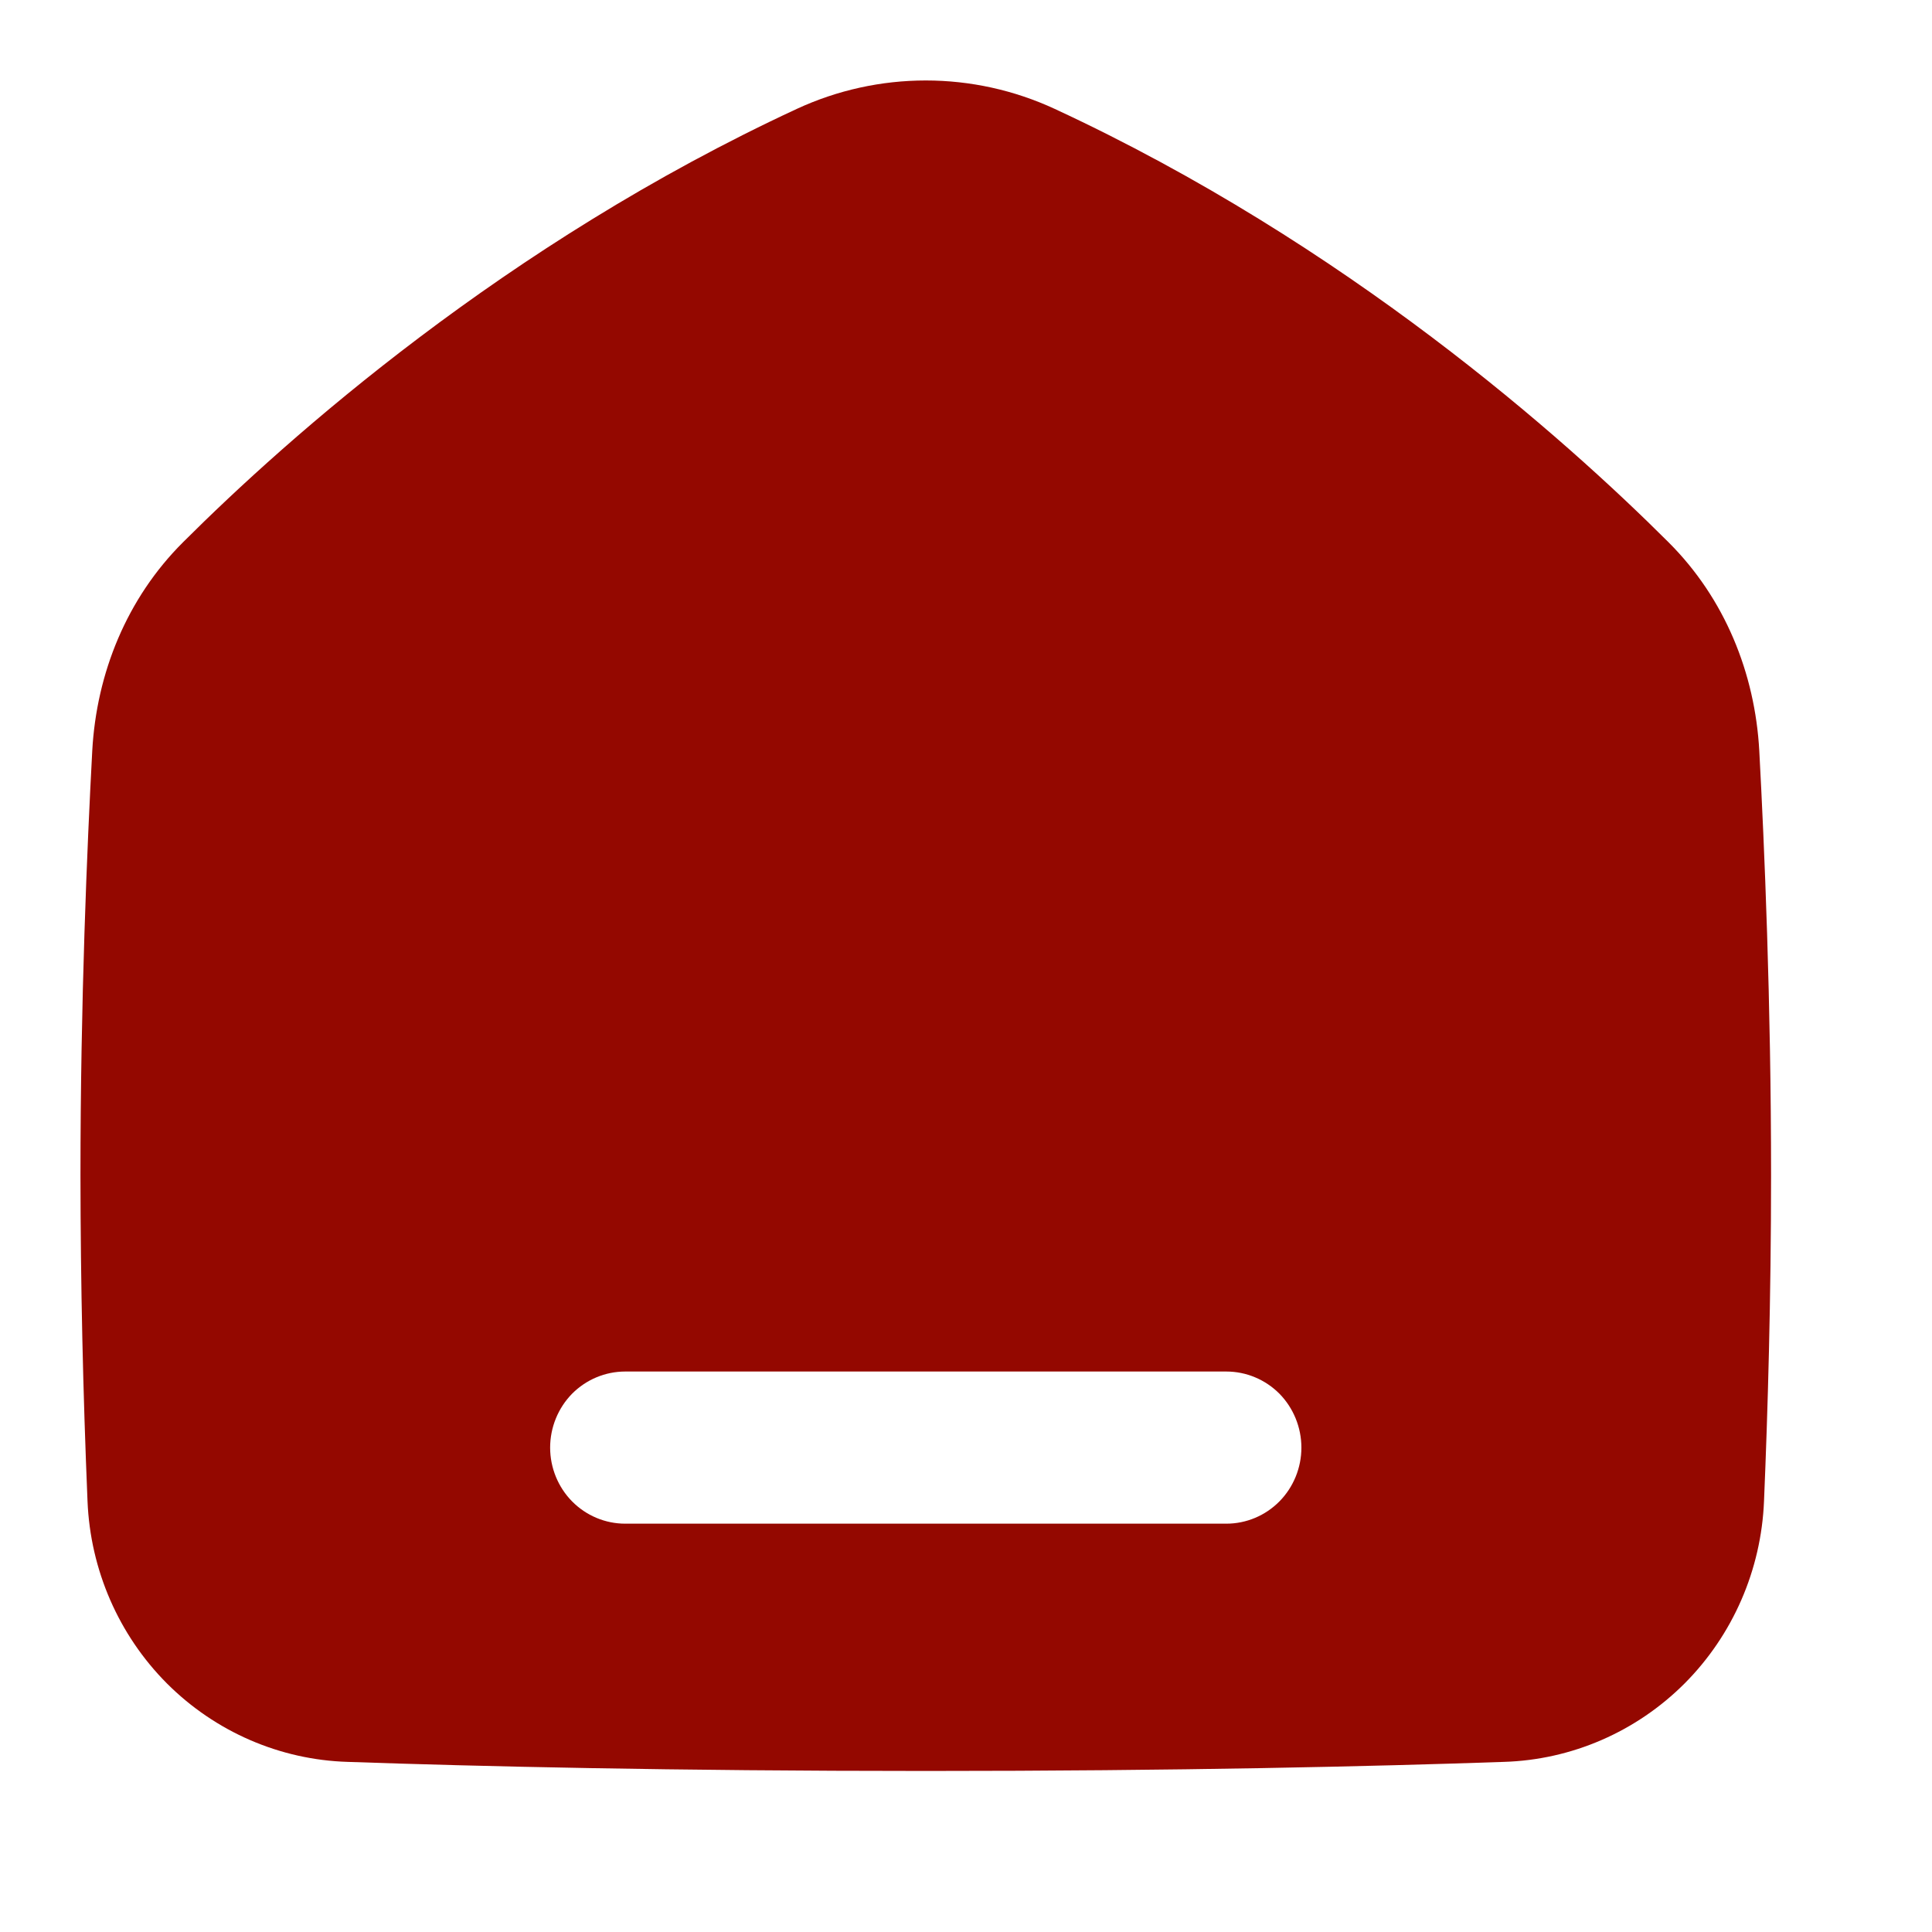
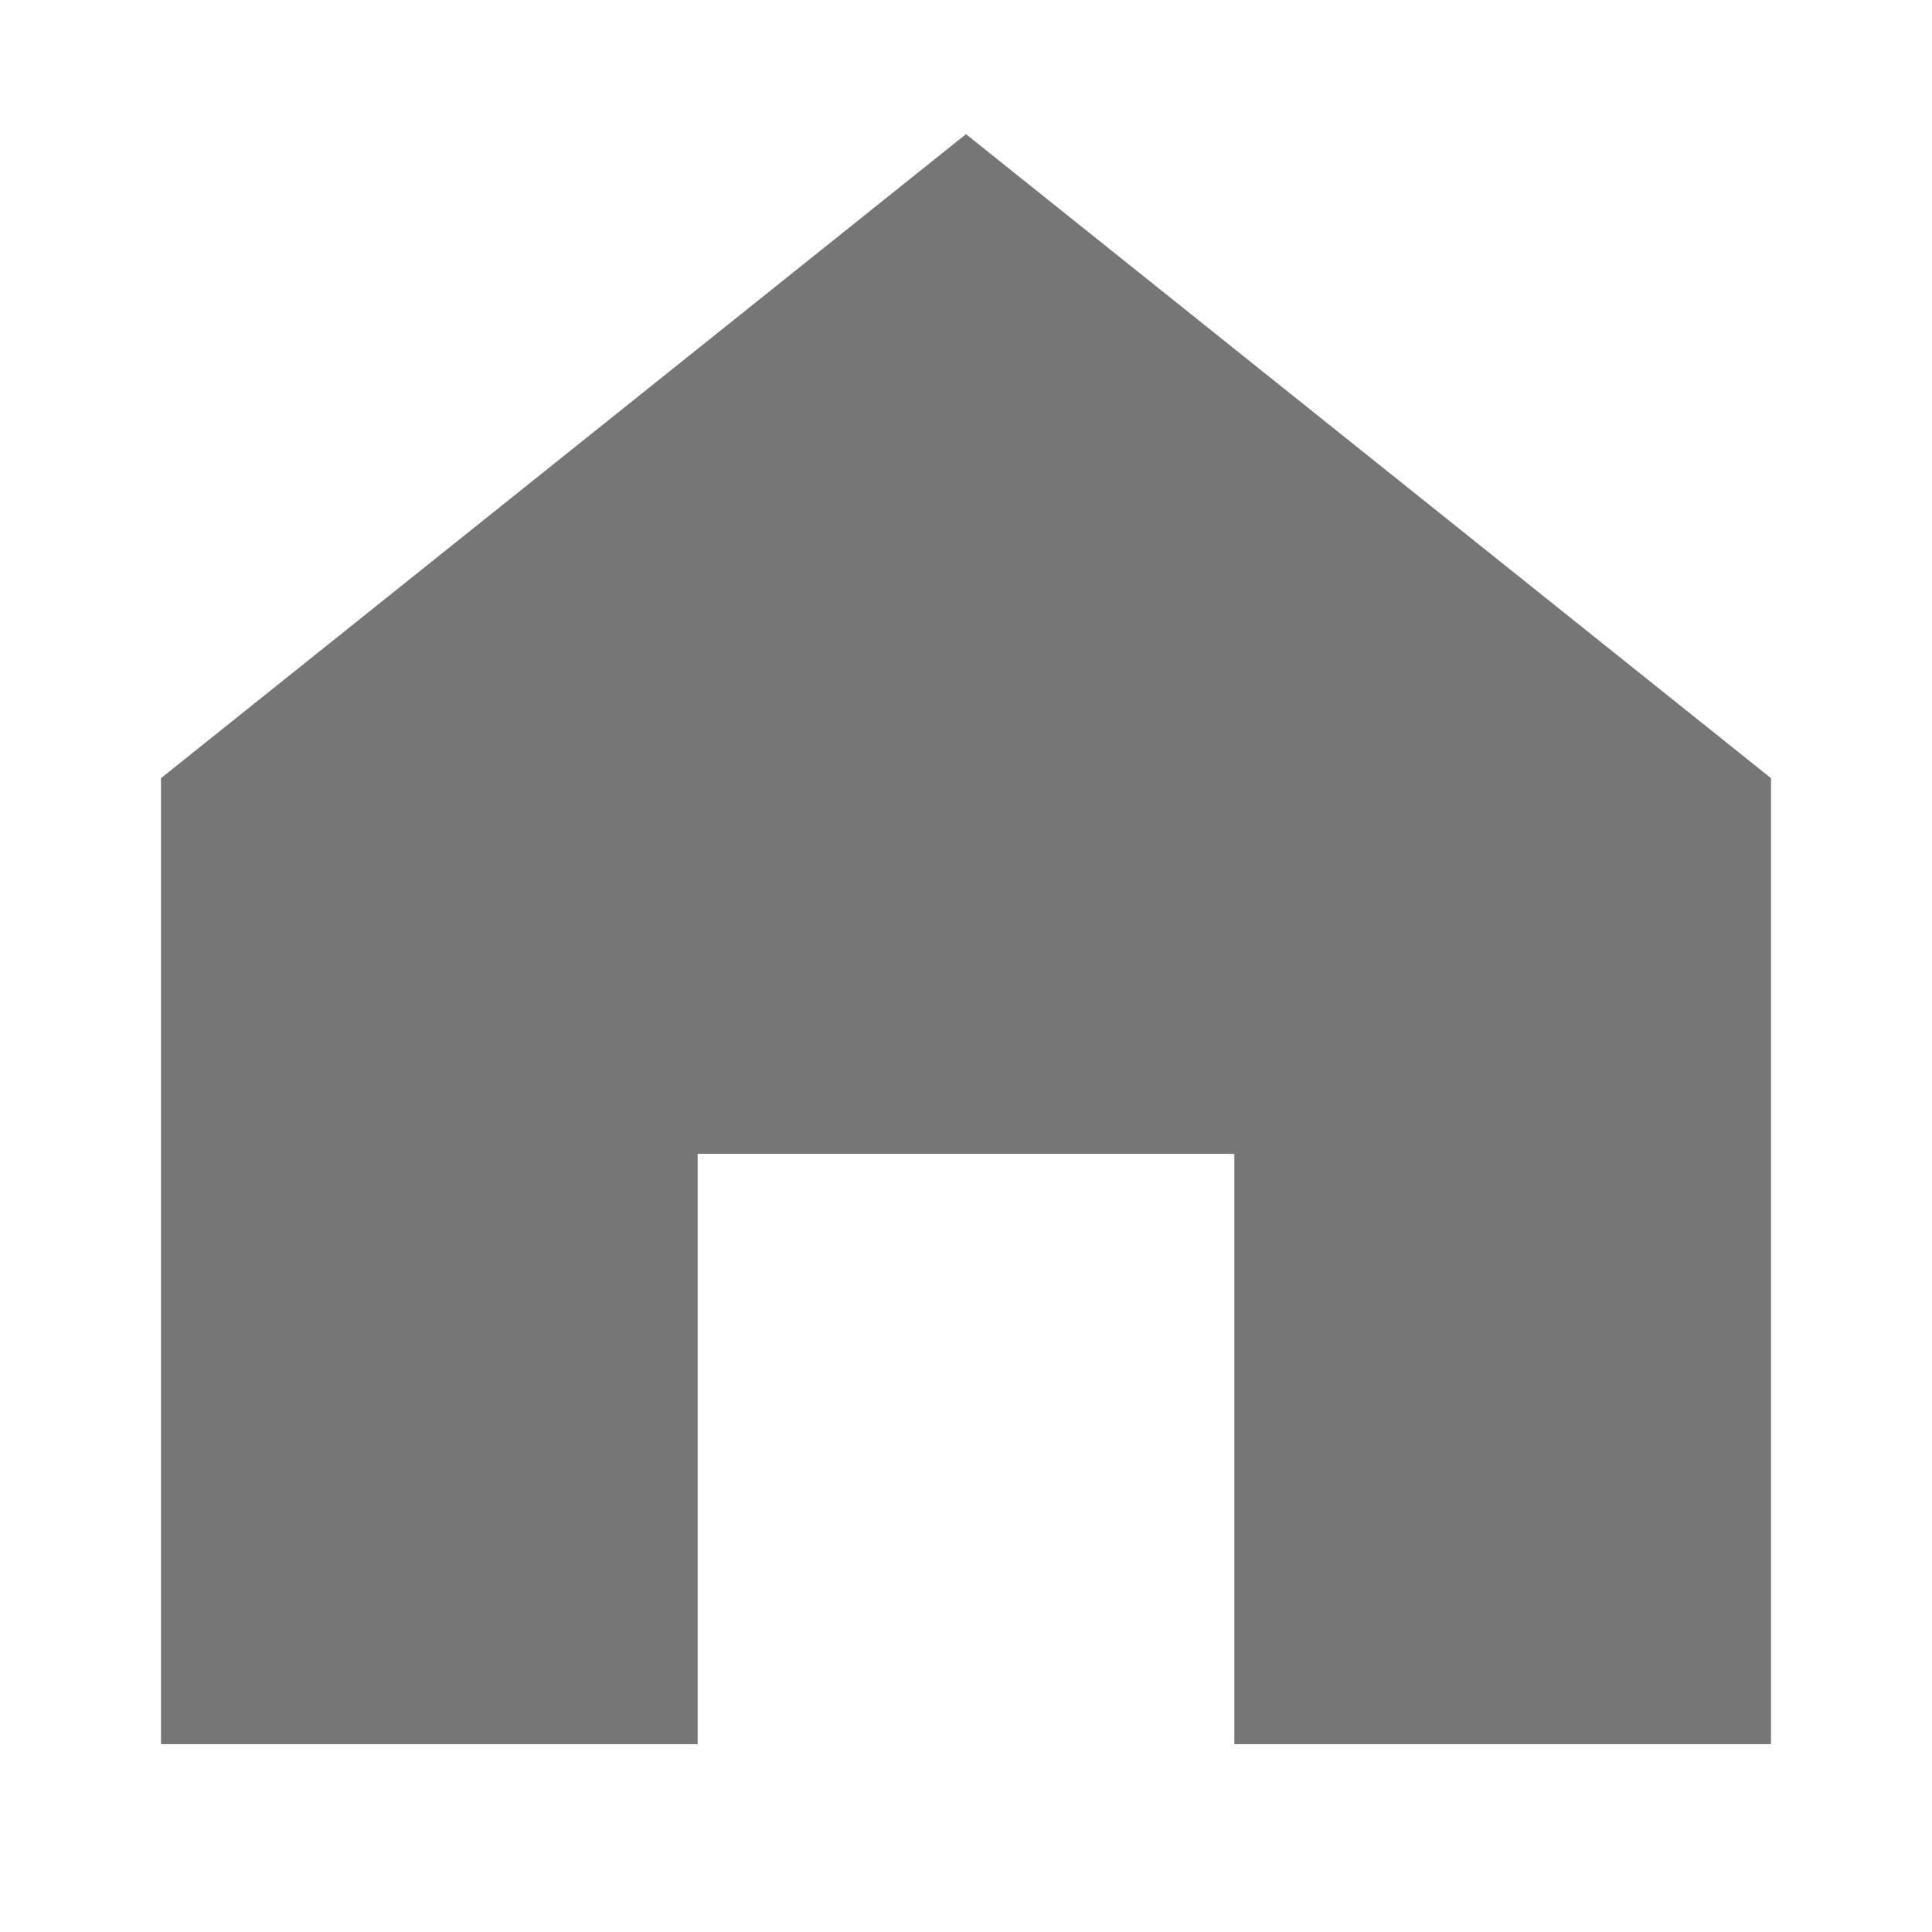
- <svg xmlns="http://www.w3.org/2000/svg" width="20" height="20" viewBox="0 0 20 20" fill="none">
-   <path fill-rule="evenodd" clip-rule="evenodd" d="M8.249 1.127C8.668 0.933 9.123 0.833 9.584 0.833C10.044 0.833 10.499 0.933 10.918 1.127C13.938 2.528 16.188 4.531 17.271 5.612C17.856 6.194 18.168 6.971 18.212 7.772C18.265 8.759 18.334 10.361 18.334 12.167C18.334 13.441 18.3 14.613 18.261 15.54C18.232 16.251 17.939 16.925 17.439 17.427C16.939 17.927 16.27 18.218 15.567 18.239C14.214 18.286 12.204 18.333 9.584 18.333C6.963 18.333 4.953 18.286 3.6 18.239C2.897 18.218 2.228 17.927 1.728 17.427C1.228 16.925 0.935 16.251 0.906 15.54C0.859 14.416 0.834 13.291 0.833 12.167C0.833 10.361 0.902 8.759 0.955 7.772C0.999 6.971 1.311 6.194 1.896 5.612C2.979 4.531 5.229 2.528 8.249 1.127ZM6.472 14.198C6.266 14.198 6.068 14.281 5.922 14.428C5.777 14.576 5.695 14.777 5.695 14.986C5.695 15.194 5.777 15.395 5.922 15.542C6.068 15.69 6.266 15.773 6.472 15.773H12.695C12.901 15.773 13.099 15.69 13.245 15.542C13.39 15.395 13.472 15.194 13.472 14.986C13.472 14.777 13.39 14.576 13.245 14.428C13.099 14.281 12.901 14.198 12.695 14.198H6.472Z" fill="#940800" />
+ <svg xmlns="http://www.w3.org/2000/svg" width="18" height="18" viewBox="0 0 18 18" fill="none">
+   <path d="M9 1.25L1.5 7.25V16.25H6.5V10.75H11.5V16.25H16.5V7.25L9 1.25Z" fill="#767676" />
+   <path d="M9 3.25L3 8V14.75H5V9.75C5 9.336 5.336 9 5.75 9H12.25C12.664 9 13 9.336 13 9.75V14.75H15V8L9 3.25Z" fill="#767676" />
</svg>
